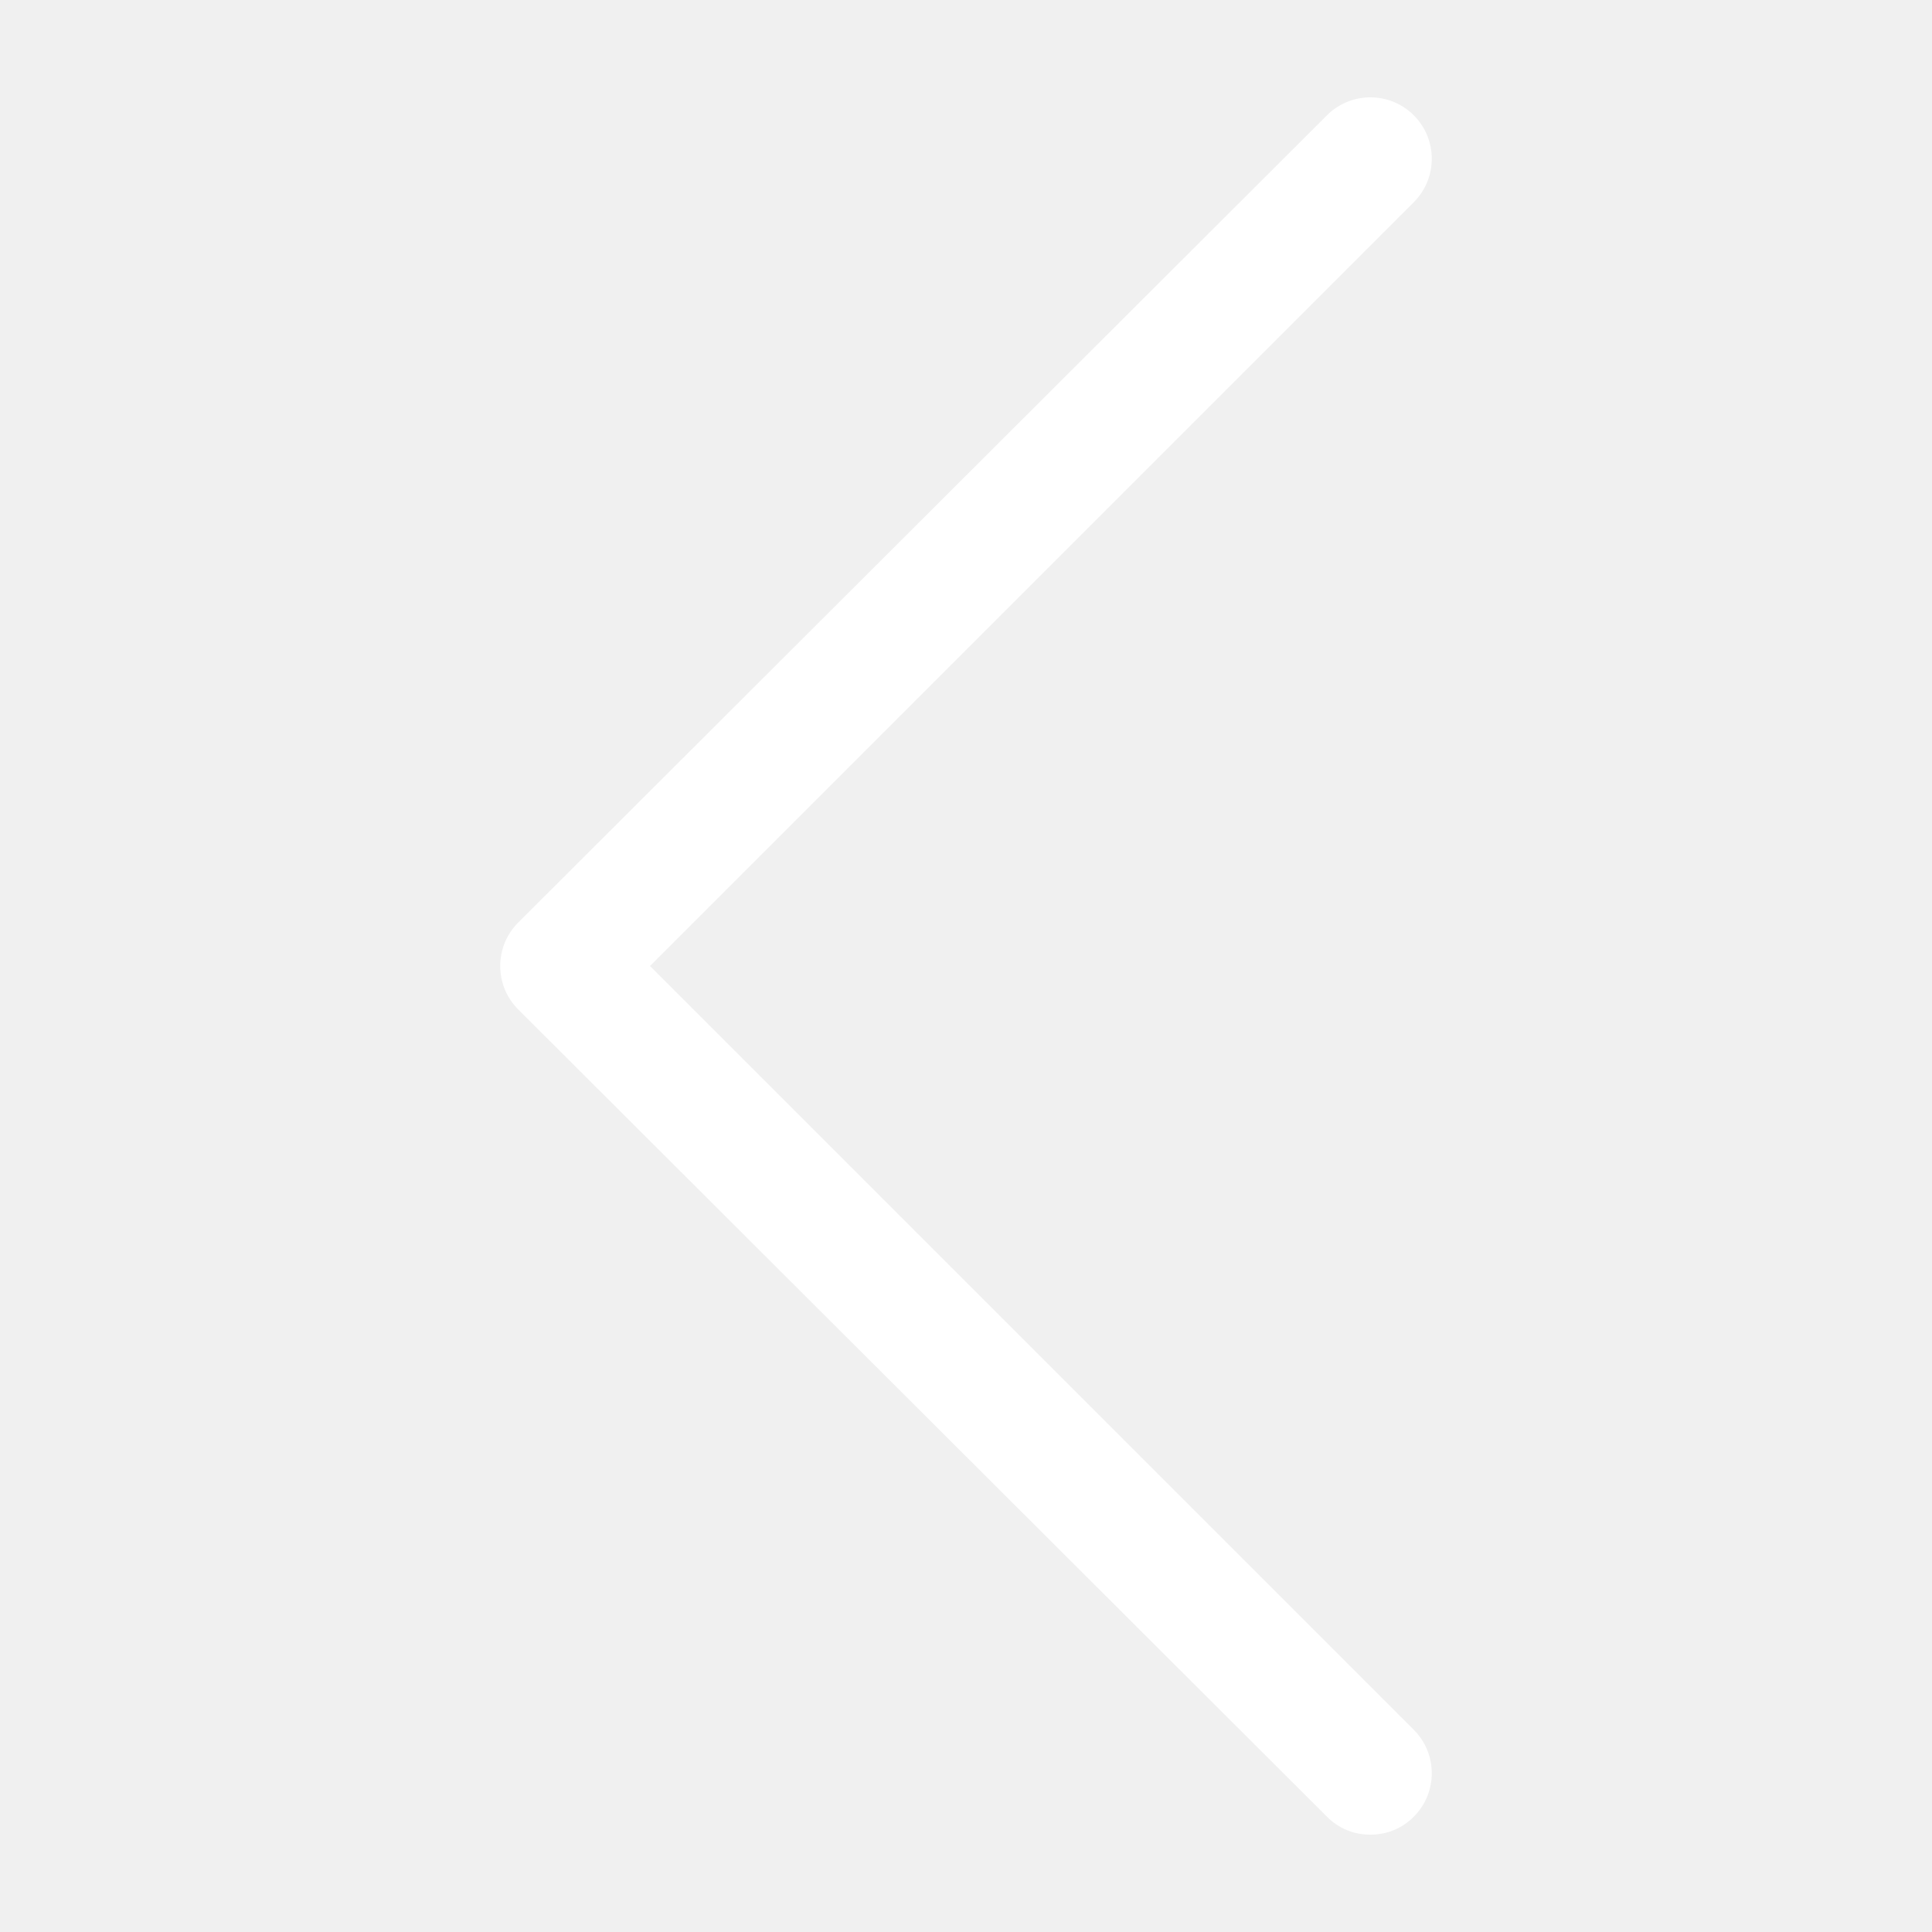
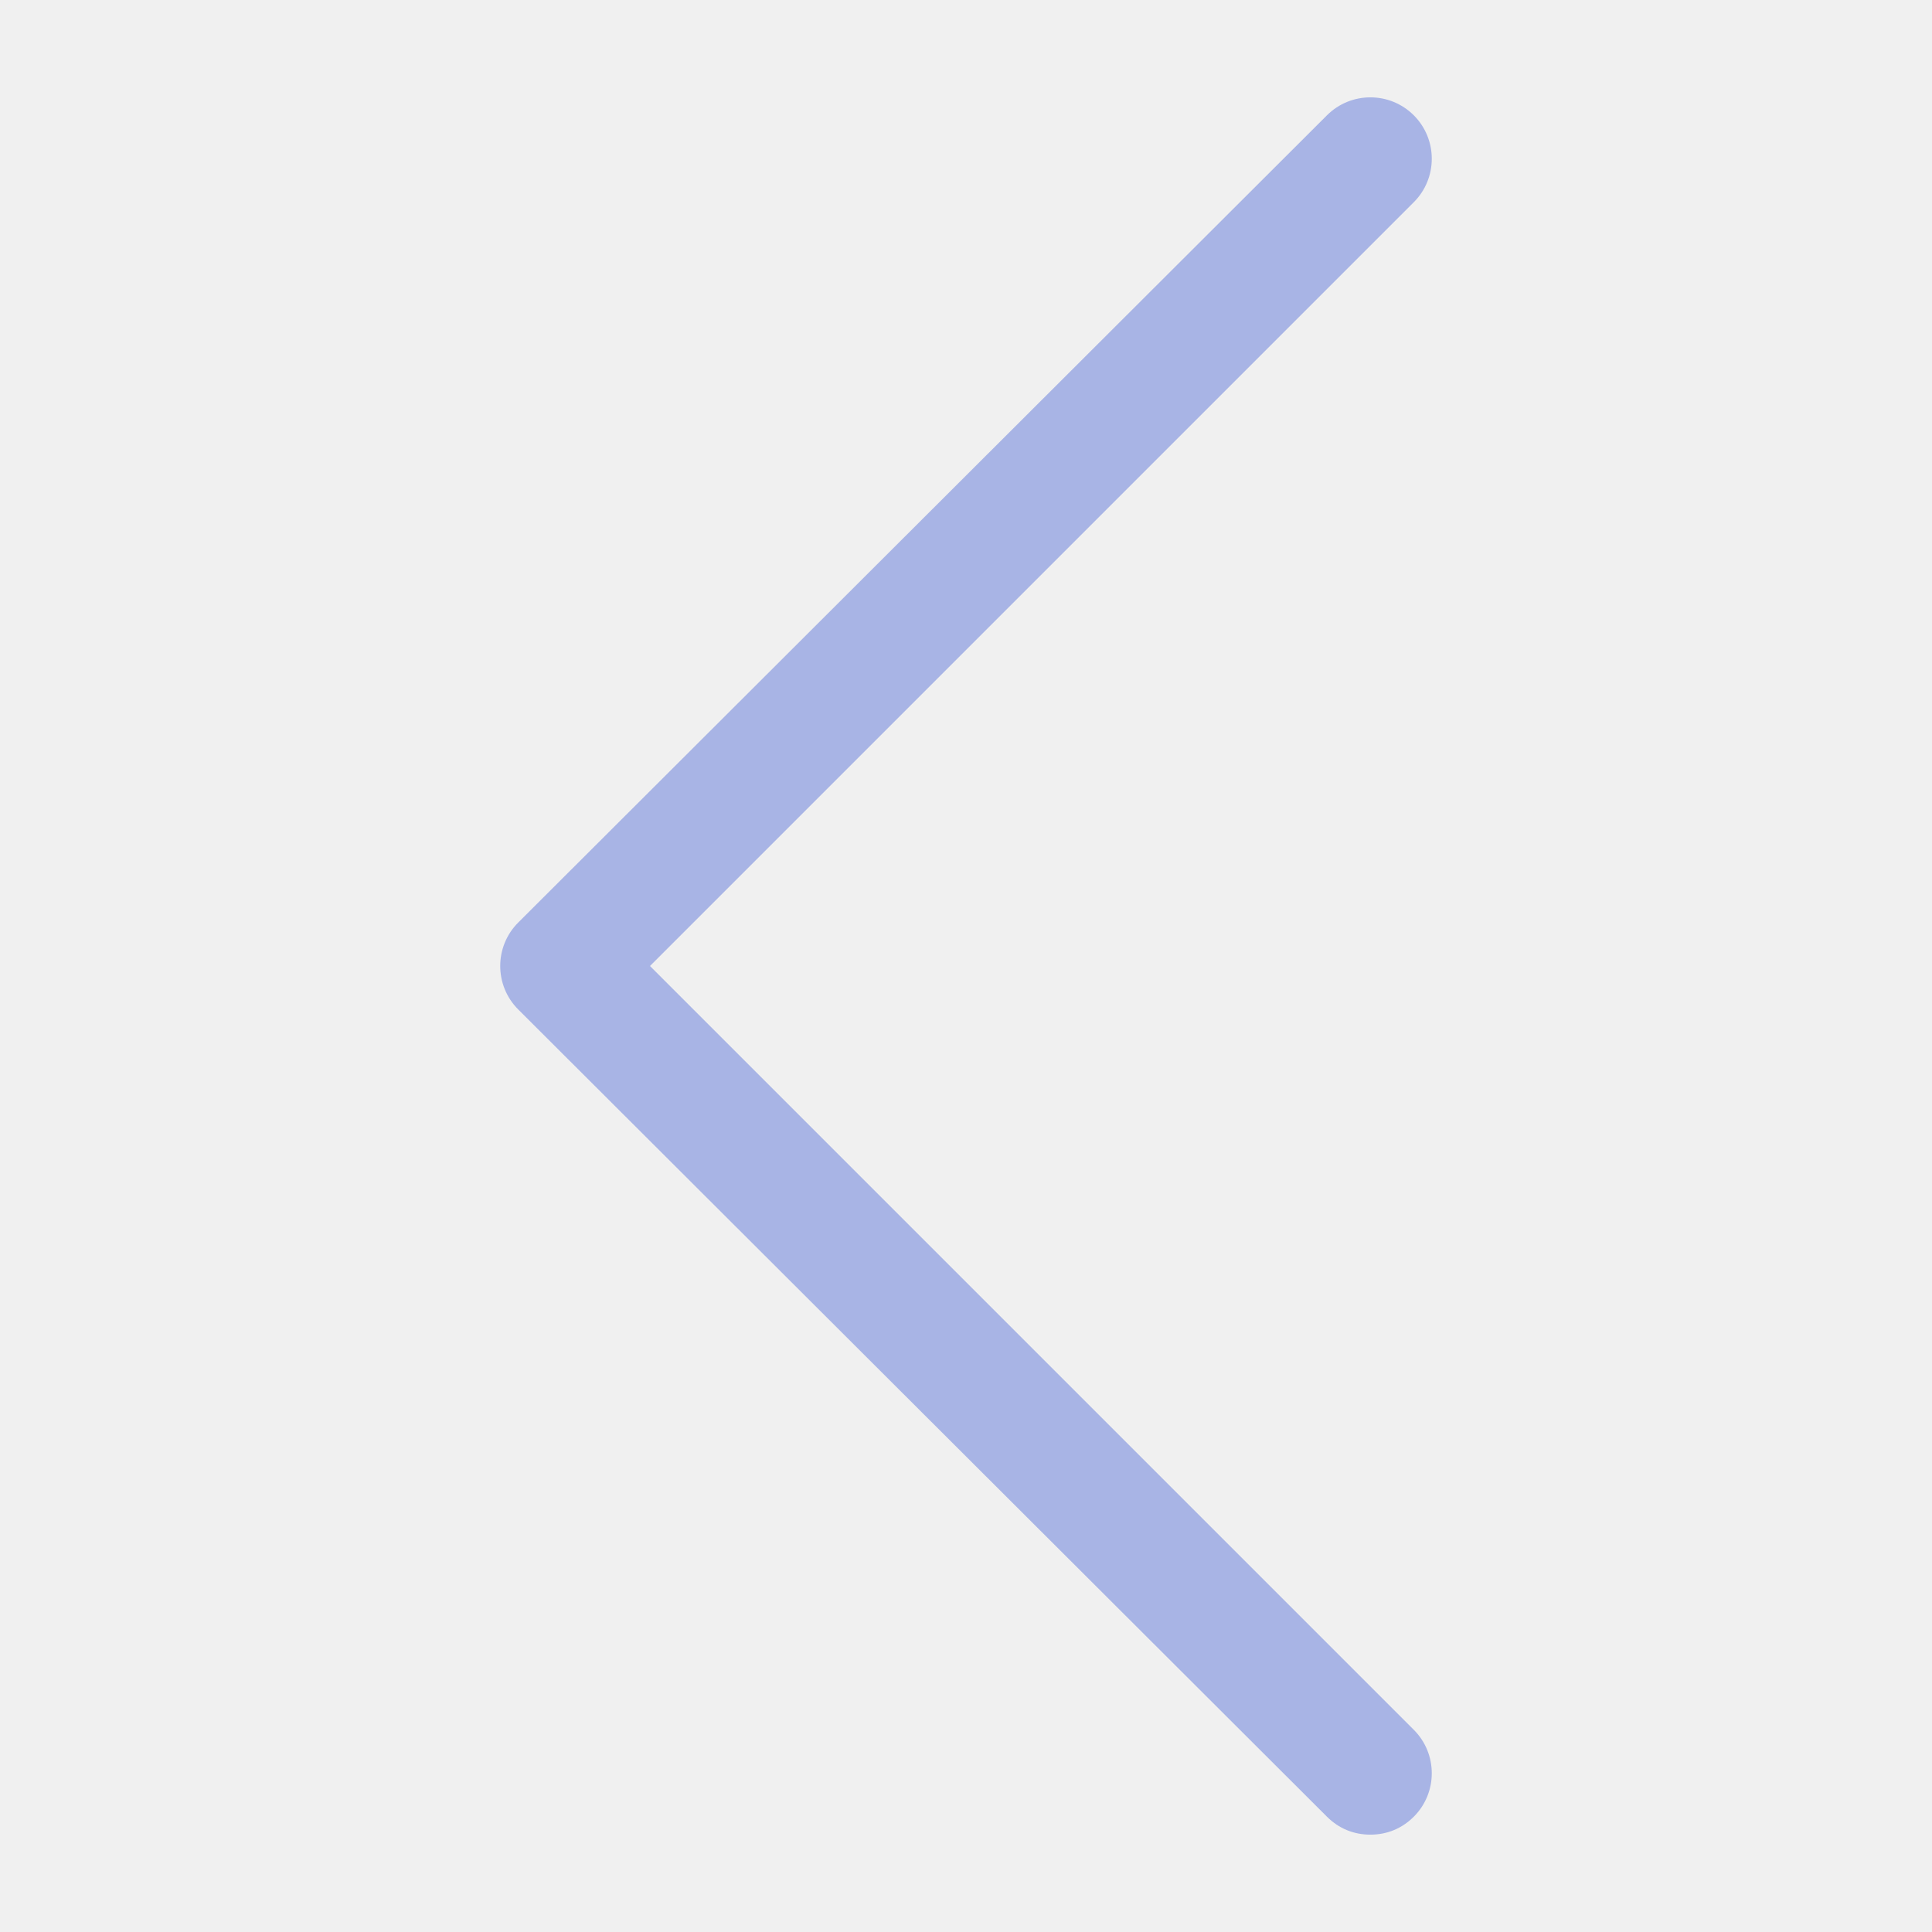
<svg xmlns="http://www.w3.org/2000/svg" version="1.1" viewBox="0 0 129 129" enable-background="new 0 0 129 129">
  <g>
-     <path d="m88.6,121.3c0.8,0.8 1.8,1.2 2.9,1.2s2.1-0.4 2.9-1.2c1.6-1.6 1.6-4.2 0-5.8l-51-51 51-51c1.6-1.6 1.6-4.2 0-5.8s-4.2-1.6-5.8,0l-54,53.9c-1.6,1.6-1.6,4.2 0,5.8l54,53.9z" fill="#fff" />
+     <path d="m88.6,121.3c0.8,0.8 1.8,1.2 2.9,1.2s2.1-0.4 2.9-1.2c1.6-1.6 1.6-4.2 0-5.8l-51-51 51-51c1.6-1.6 1.6-4.2 0-5.8s-4.2-1.6-5.8,0l-54,53.9c-1.6,1.6-1.6,4.2 0,5.8l54,53.9z" fill="#A8B4E5" />
  </g>
</svg>
